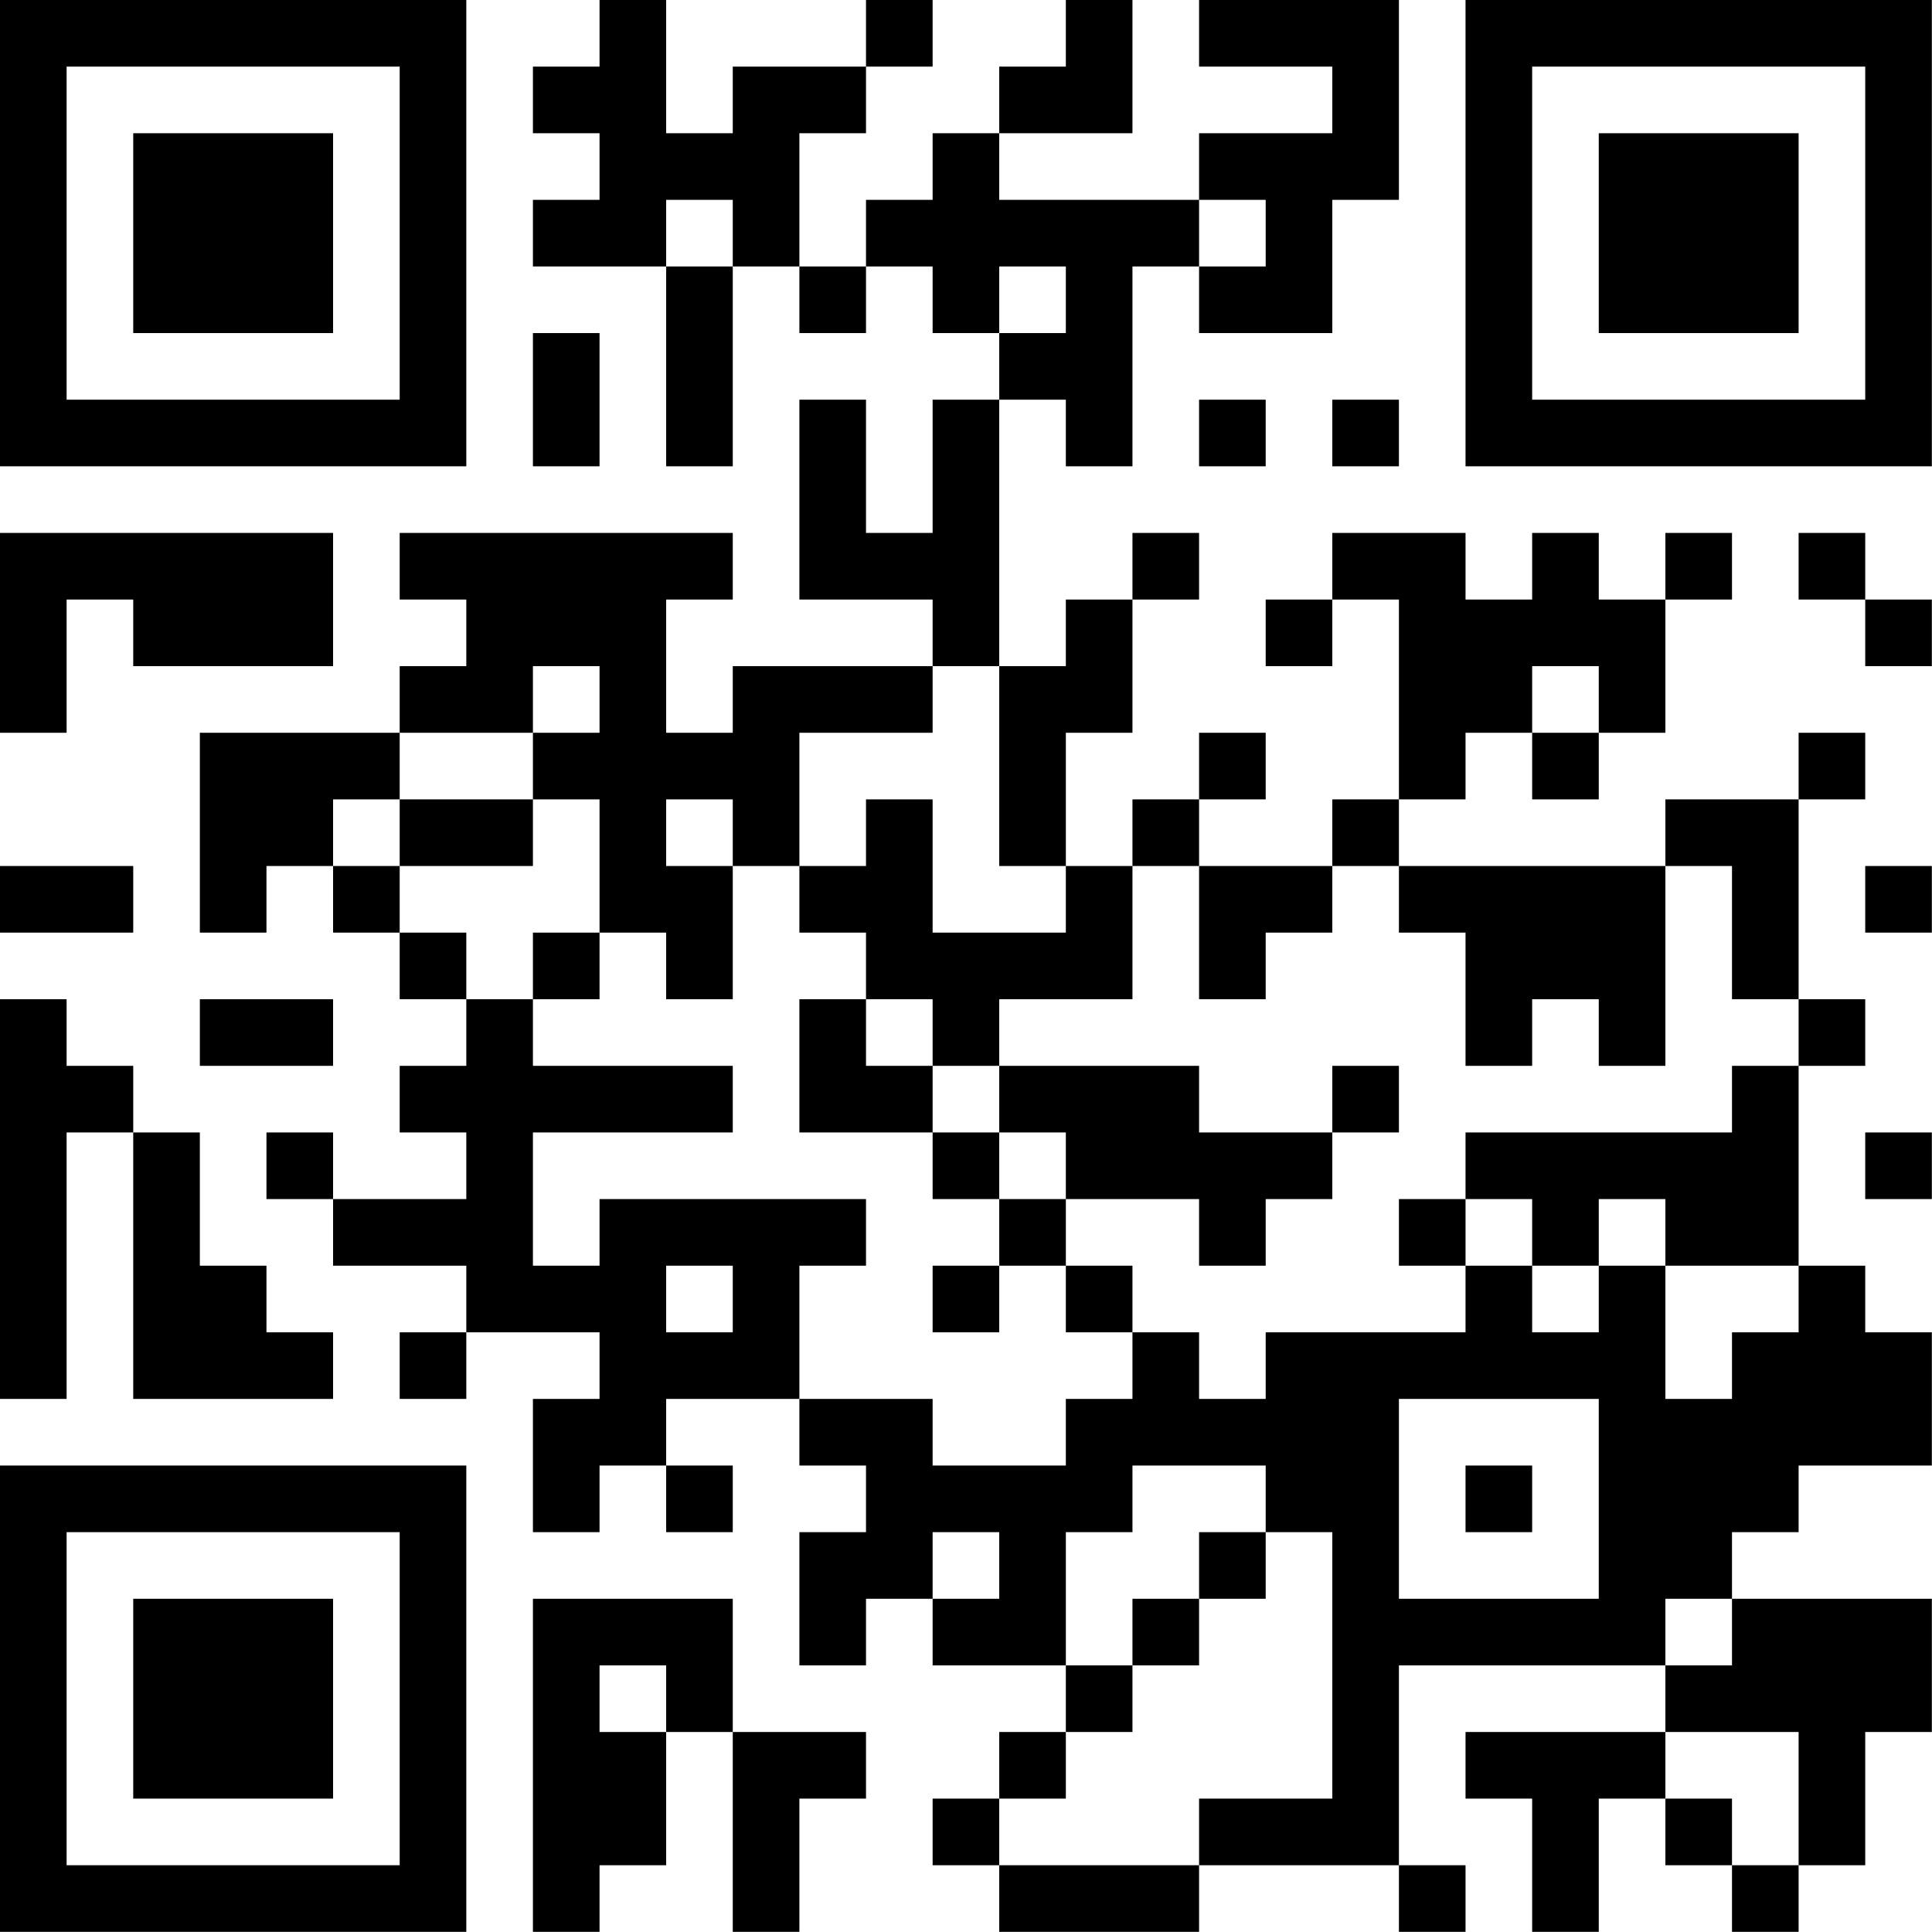
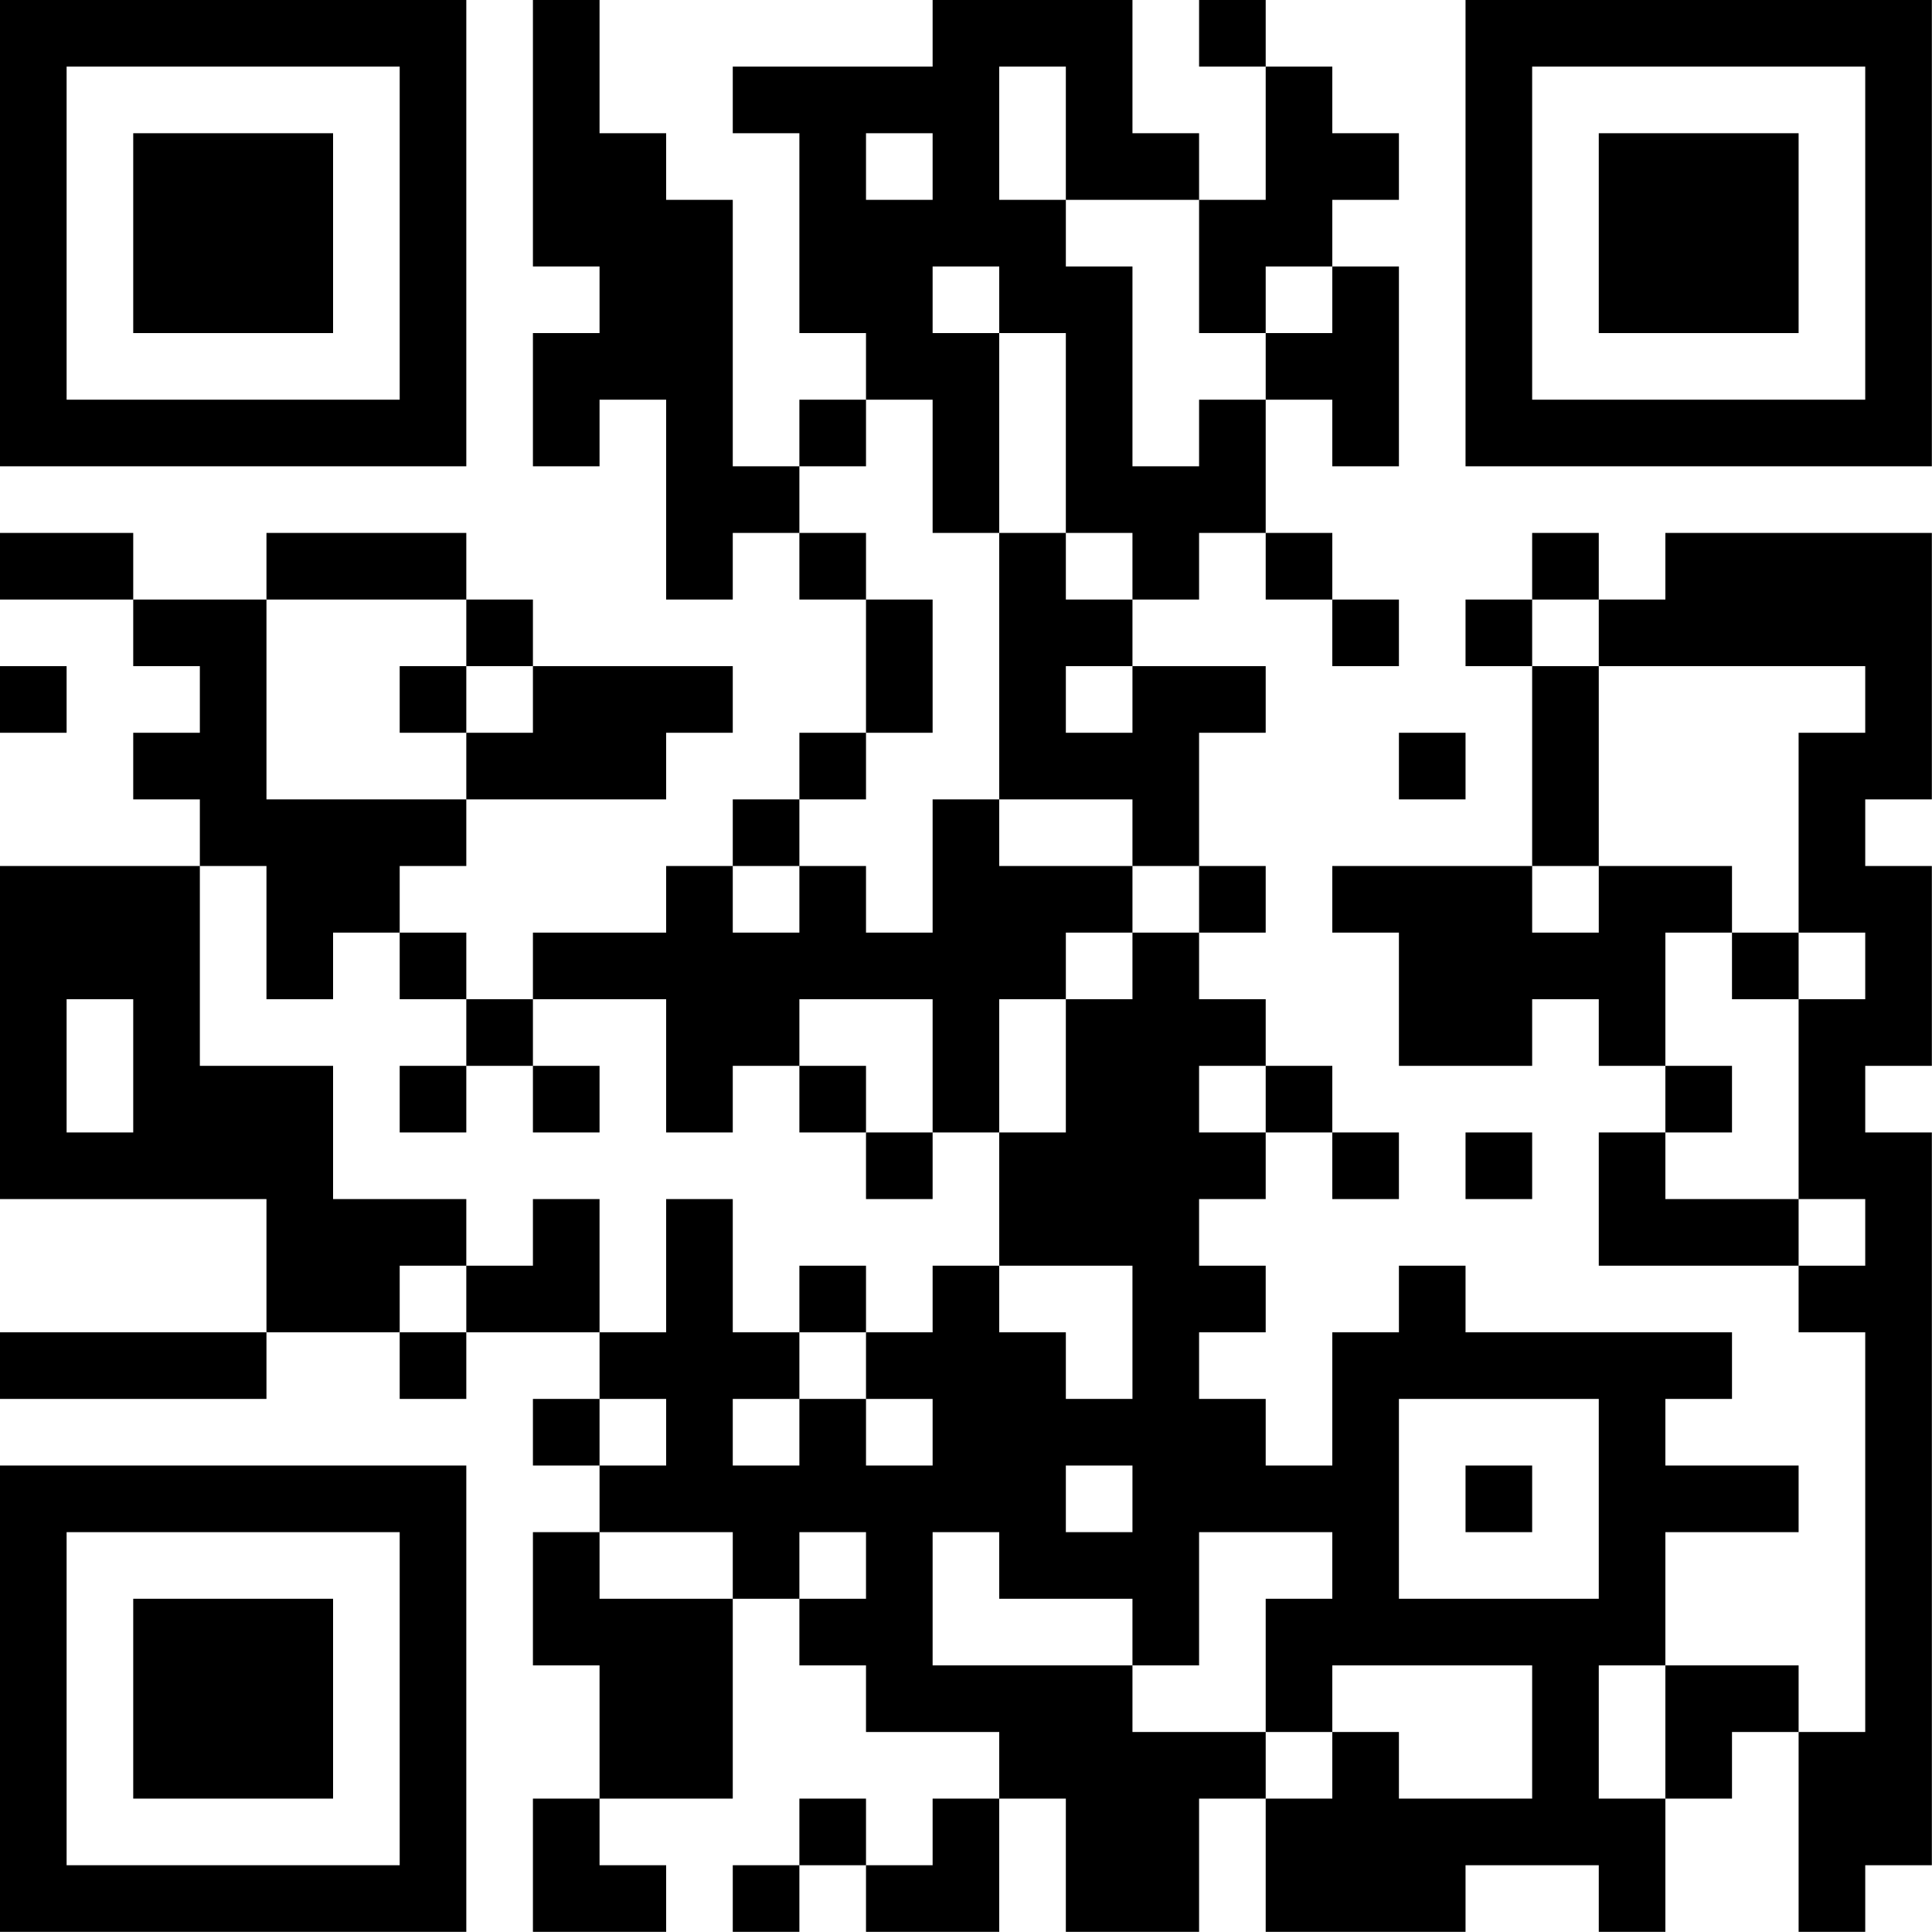
<svg xmlns="http://www.w3.org/2000/svg" version="1.1" width="100" height="100" viewBox="0 0 100 100">
  <rect x="0" y="0" width="100" height="100" fill="#ffffff" />
  <g transform="scale(3.448)">
    <g transform="translate(0,0)">
-       <path fill-rule="evenodd" d="M9 0L9 1L8 1L8 2L9 2L9 3L8 3L8 4L10 4L10 7L11 7L11 4L12 4L12 5L13 5L13 4L14 4L14 5L15 5L15 6L14 6L14 8L13 8L13 6L12 6L12 9L14 9L14 10L11 10L11 11L10 11L10 9L11 9L11 8L6 8L6 9L7 9L7 10L6 10L6 11L3 11L3 14L4 14L4 13L5 13L5 14L6 14L6 15L7 15L7 16L6 16L6 17L7 17L7 18L5 18L5 17L4 17L4 18L5 18L5 19L7 19L7 20L6 20L6 21L7 21L7 20L9 20L9 21L8 21L8 23L9 23L9 22L10 22L10 23L11 23L11 22L10 22L10 21L12 21L12 22L13 22L13 23L12 23L12 25L13 25L13 24L14 24L14 25L16 25L16 26L15 26L15 27L14 27L14 28L15 28L15 29L18 29L18 28L21 28L21 29L22 29L22 28L21 28L21 25L25 25L25 26L22 26L22 27L23 27L23 29L24 29L24 27L25 27L25 28L26 28L26 29L27 29L27 28L28 28L28 26L29 26L29 24L26 24L26 23L27 23L27 22L29 22L29 20L28 20L28 19L27 19L27 16L28 16L28 15L27 15L27 12L28 12L28 11L27 11L27 12L25 12L25 13L21 13L21 12L22 12L22 11L23 11L23 12L24 12L24 11L25 11L25 9L26 9L26 8L25 8L25 9L24 9L24 8L23 8L23 9L22 9L22 8L20 8L20 9L19 9L19 10L20 10L20 9L21 9L21 12L20 12L20 13L18 13L18 12L19 12L19 11L18 11L18 12L17 12L17 13L16 13L16 11L17 11L17 9L18 9L18 8L17 8L17 9L16 9L16 10L15 10L15 6L16 6L16 7L17 7L17 4L18 4L18 5L20 5L20 3L21 3L21 0L18 0L18 1L20 1L20 2L18 2L18 3L15 3L15 2L17 2L17 0L16 0L16 1L15 1L15 2L14 2L14 3L13 3L13 4L12 4L12 2L13 2L13 1L14 1L14 0L13 0L13 1L11 1L11 2L10 2L10 0ZM10 3L10 4L11 4L11 3ZM18 3L18 4L19 4L19 3ZM15 4L15 5L16 5L16 4ZM8 5L8 7L9 7L9 5ZM18 6L18 7L19 7L19 6ZM20 6L20 7L21 7L21 6ZM0 8L0 11L1 11L1 9L2 9L2 10L5 10L5 8ZM27 8L27 9L28 9L28 10L29 10L29 9L28 9L28 8ZM8 10L8 11L6 11L6 12L5 12L5 13L6 13L6 14L7 14L7 15L8 15L8 16L11 16L11 17L8 17L8 19L9 19L9 18L13 18L13 19L12 19L12 21L14 21L14 22L16 22L16 21L17 21L17 20L18 20L18 21L19 21L19 20L22 20L22 19L23 19L23 20L24 20L24 19L25 19L25 21L26 21L26 20L27 20L27 19L25 19L25 18L24 18L24 19L23 19L23 18L22 18L22 17L26 17L26 16L27 16L27 15L26 15L26 13L25 13L25 16L24 16L24 15L23 15L23 16L22 16L22 14L21 14L21 13L20 13L20 14L19 14L19 15L18 15L18 13L17 13L17 15L15 15L15 16L14 16L14 15L13 15L13 14L12 14L12 13L13 13L13 12L14 12L14 14L16 14L16 13L15 13L15 10L14 10L14 11L12 11L12 13L11 13L11 12L10 12L10 13L11 13L11 15L10 15L10 14L9 14L9 12L8 12L8 11L9 11L9 10ZM23 10L23 11L24 11L24 10ZM6 12L6 13L8 13L8 12ZM0 13L0 14L2 14L2 13ZM28 13L28 14L29 14L29 13ZM8 14L8 15L9 15L9 14ZM0 15L0 21L1 21L1 17L2 17L2 21L5 21L5 20L4 20L4 19L3 19L3 17L2 17L2 16L1 16L1 15ZM3 15L3 16L5 16L5 15ZM12 15L12 17L14 17L14 18L15 18L15 19L14 19L14 20L15 20L15 19L16 19L16 20L17 20L17 19L16 19L16 18L18 18L18 19L19 19L19 18L20 18L20 17L21 17L21 16L20 16L20 17L18 17L18 16L15 16L15 17L14 17L14 16L13 16L13 15ZM15 17L15 18L16 18L16 17ZM28 17L28 18L29 18L29 17ZM21 18L21 19L22 19L22 18ZM10 19L10 20L11 20L11 19ZM21 21L21 24L24 24L24 21ZM17 22L17 23L16 23L16 25L17 25L17 26L16 26L16 27L15 27L15 28L18 28L18 27L20 27L20 23L19 23L19 22ZM22 22L22 23L23 23L23 22ZM14 23L14 24L15 24L15 23ZM18 23L18 24L17 24L17 25L18 25L18 24L19 24L19 23ZM8 24L8 29L9 29L9 28L10 28L10 26L11 26L11 29L12 29L12 27L13 27L13 26L11 26L11 24ZM25 24L25 25L26 25L26 24ZM9 25L9 26L10 26L10 25ZM25 26L25 27L26 27L26 28L27 28L27 26ZM0 0L0 7L7 7L7 0ZM1 1L1 6L6 6L6 1ZM2 2L2 5L5 5L5 2ZM22 0L22 7L29 7L29 0ZM23 1L23 6L28 6L28 1ZM24 2L24 5L27 5L27 2ZM0 22L0 29L7 29L7 22ZM1 23L1 28L6 28L6 23ZM2 24L2 27L5 27L5 24Z" fill="#000000" />
+       <path fill-rule="evenodd" d="M8 0L8 4L9 4L9 5L8 5L8 7L9 7L9 6L10 6L10 9L11 9L11 8L12 8L12 9L13 9L13 11L12 11L12 12L11 12L11 13L10 13L10 14L8 14L8 15L7 15L7 14L6 14L6 13L7 13L7 12L10 12L10 11L11 11L11 10L8 10L8 9L7 9L7 8L4 8L4 9L2 9L2 8L0 8L0 9L2 9L2 10L3 10L3 11L2 11L2 12L3 12L3 13L0 13L0 18L4 18L4 20L0 20L0 21L4 21L4 20L6 20L6 21L7 21L7 20L9 20L9 21L8 21L8 22L9 22L9 23L8 23L8 25L9 25L9 27L8 27L8 29L10 29L10 28L9 28L9 27L11 27L11 24L12 24L12 25L13 25L13 26L15 26L15 27L14 27L14 28L13 28L13 27L12 27L12 28L11 28L11 29L12 29L12 28L13 28L13 29L15 29L15 27L16 27L16 29L18 29L18 27L19 27L19 29L22 29L22 28L24 28L24 29L25 29L25 27L26 27L26 26L27 26L27 29L28 29L28 28L29 28L29 17L28 17L28 16L29 16L29 13L28 13L28 12L29 12L29 8L25 8L25 9L24 9L24 8L23 8L23 9L22 9L22 10L23 10L23 13L20 13L20 14L21 14L21 16L23 16L23 15L24 15L24 16L25 16L25 17L24 17L24 19L27 19L27 20L28 20L28 26L27 26L27 25L25 25L25 23L27 23L27 22L25 22L25 21L26 21L26 20L22 20L22 19L21 19L21 20L20 20L20 22L19 22L19 21L18 21L18 20L19 20L19 19L18 19L18 18L19 18L19 17L20 17L20 18L21 18L21 17L20 17L20 16L19 16L19 15L18 15L18 14L19 14L19 13L18 13L18 11L19 11L19 10L17 10L17 9L18 9L18 8L19 8L19 9L20 9L20 10L21 10L21 9L20 9L20 8L19 8L19 6L20 6L20 7L21 7L21 4L20 4L20 3L21 3L21 2L20 2L20 1L19 1L19 0L18 0L18 1L19 1L19 3L18 3L18 2L17 2L17 0L14 0L14 1L11 1L11 2L12 2L12 5L13 5L13 6L12 6L12 7L11 7L11 3L10 3L10 2L9 2L9 0ZM15 1L15 3L16 3L16 4L17 4L17 7L18 7L18 6L19 6L19 5L20 5L20 4L19 4L19 5L18 5L18 3L16 3L16 1ZM13 2L13 3L14 3L14 2ZM14 4L14 5L15 5L15 8L14 8L14 6L13 6L13 7L12 7L12 8L13 8L13 9L14 9L14 11L13 11L13 12L12 12L12 13L11 13L11 14L12 14L12 13L13 13L13 14L14 14L14 12L15 12L15 13L17 13L17 14L16 14L16 15L15 15L15 17L14 17L14 15L12 15L12 16L11 16L11 17L10 17L10 15L8 15L8 16L7 16L7 15L6 15L6 14L5 14L5 15L4 15L4 13L3 13L3 16L5 16L5 18L7 18L7 19L6 19L6 20L7 20L7 19L8 19L8 18L9 18L9 20L10 20L10 18L11 18L11 20L12 20L12 21L11 21L11 22L12 22L12 21L13 21L13 22L14 22L14 21L13 21L13 20L14 20L14 19L15 19L15 20L16 20L16 21L17 21L17 19L15 19L15 17L16 17L16 15L17 15L17 14L18 14L18 13L17 13L17 12L15 12L15 8L16 8L16 9L17 9L17 8L16 8L16 5L15 5L15 4ZM4 9L4 12L7 12L7 11L8 11L8 10L7 10L7 9ZM23 9L23 10L24 10L24 13L23 13L23 14L24 14L24 13L26 13L26 14L25 14L25 16L26 16L26 17L25 17L25 18L27 18L27 19L28 19L28 18L27 18L27 15L28 15L28 14L27 14L27 11L28 11L28 10L24 10L24 9ZM0 10L0 11L1 11L1 10ZM6 10L6 11L7 11L7 10ZM16 10L16 11L17 11L17 10ZM21 11L21 12L22 12L22 11ZM26 14L26 15L27 15L27 14ZM1 15L1 17L2 17L2 15ZM6 16L6 17L7 17L7 16ZM8 16L8 17L9 17L9 16ZM12 16L12 17L13 17L13 18L14 18L14 17L13 17L13 16ZM18 16L18 17L19 17L19 16ZM22 17L22 18L23 18L23 17ZM12 19L12 20L13 20L13 19ZM9 21L9 22L10 22L10 21ZM21 21L21 24L24 24L24 21ZM16 22L16 23L17 23L17 22ZM22 22L22 23L23 23L23 22ZM9 23L9 24L11 24L11 23ZM12 23L12 24L13 24L13 23ZM14 23L14 25L17 25L17 26L19 26L19 27L20 27L20 26L21 26L21 27L23 27L23 25L20 25L20 26L19 26L19 24L20 24L20 23L18 23L18 25L17 25L17 24L15 24L15 23ZM24 25L24 27L25 27L25 25ZM0 0L0 7L7 7L7 0ZM1 1L1 6L6 6L6 1ZM2 2L2 5L5 5L5 2ZM22 0L22 7L29 7L29 0ZM23 1L23 6L28 6L28 1ZM24 2L24 5L27 5L27 2ZM0 22L0 29L7 29L7 22ZM1 23L1 28L6 28L6 23ZM2 24L2 27L5 27L5 24Z" fill="#000000" />
    </g>
  </g>
</svg>
